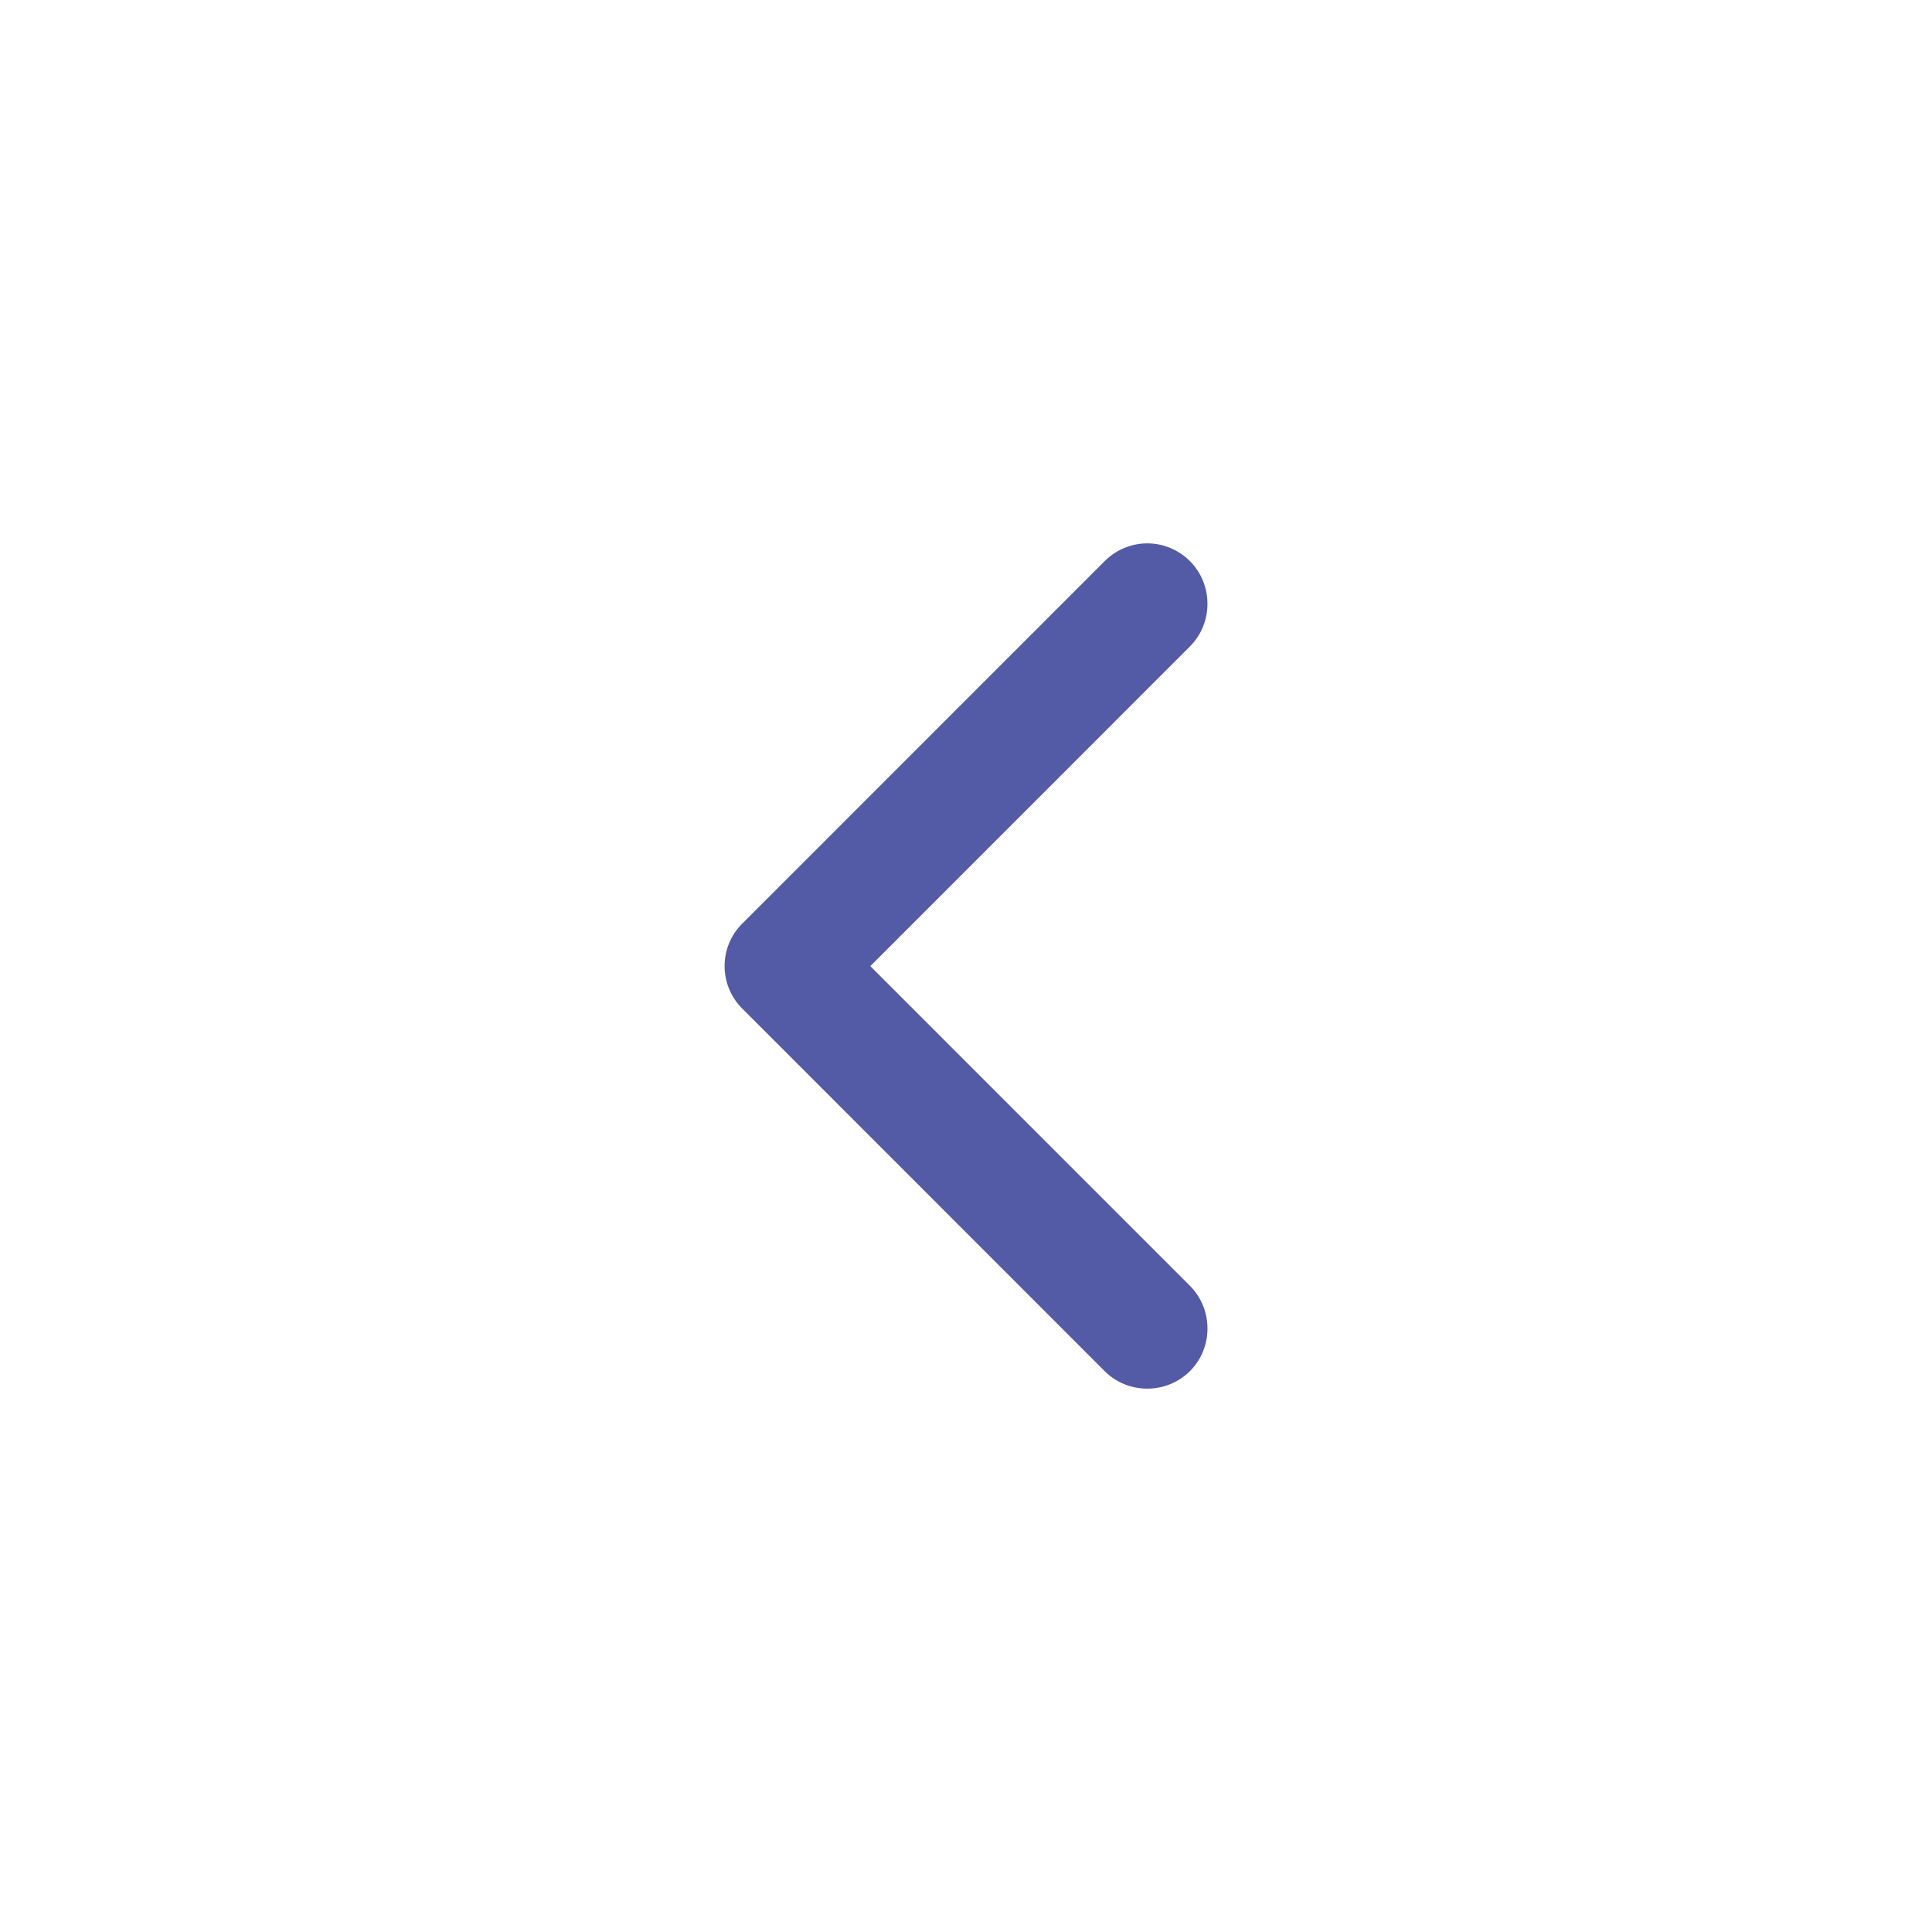
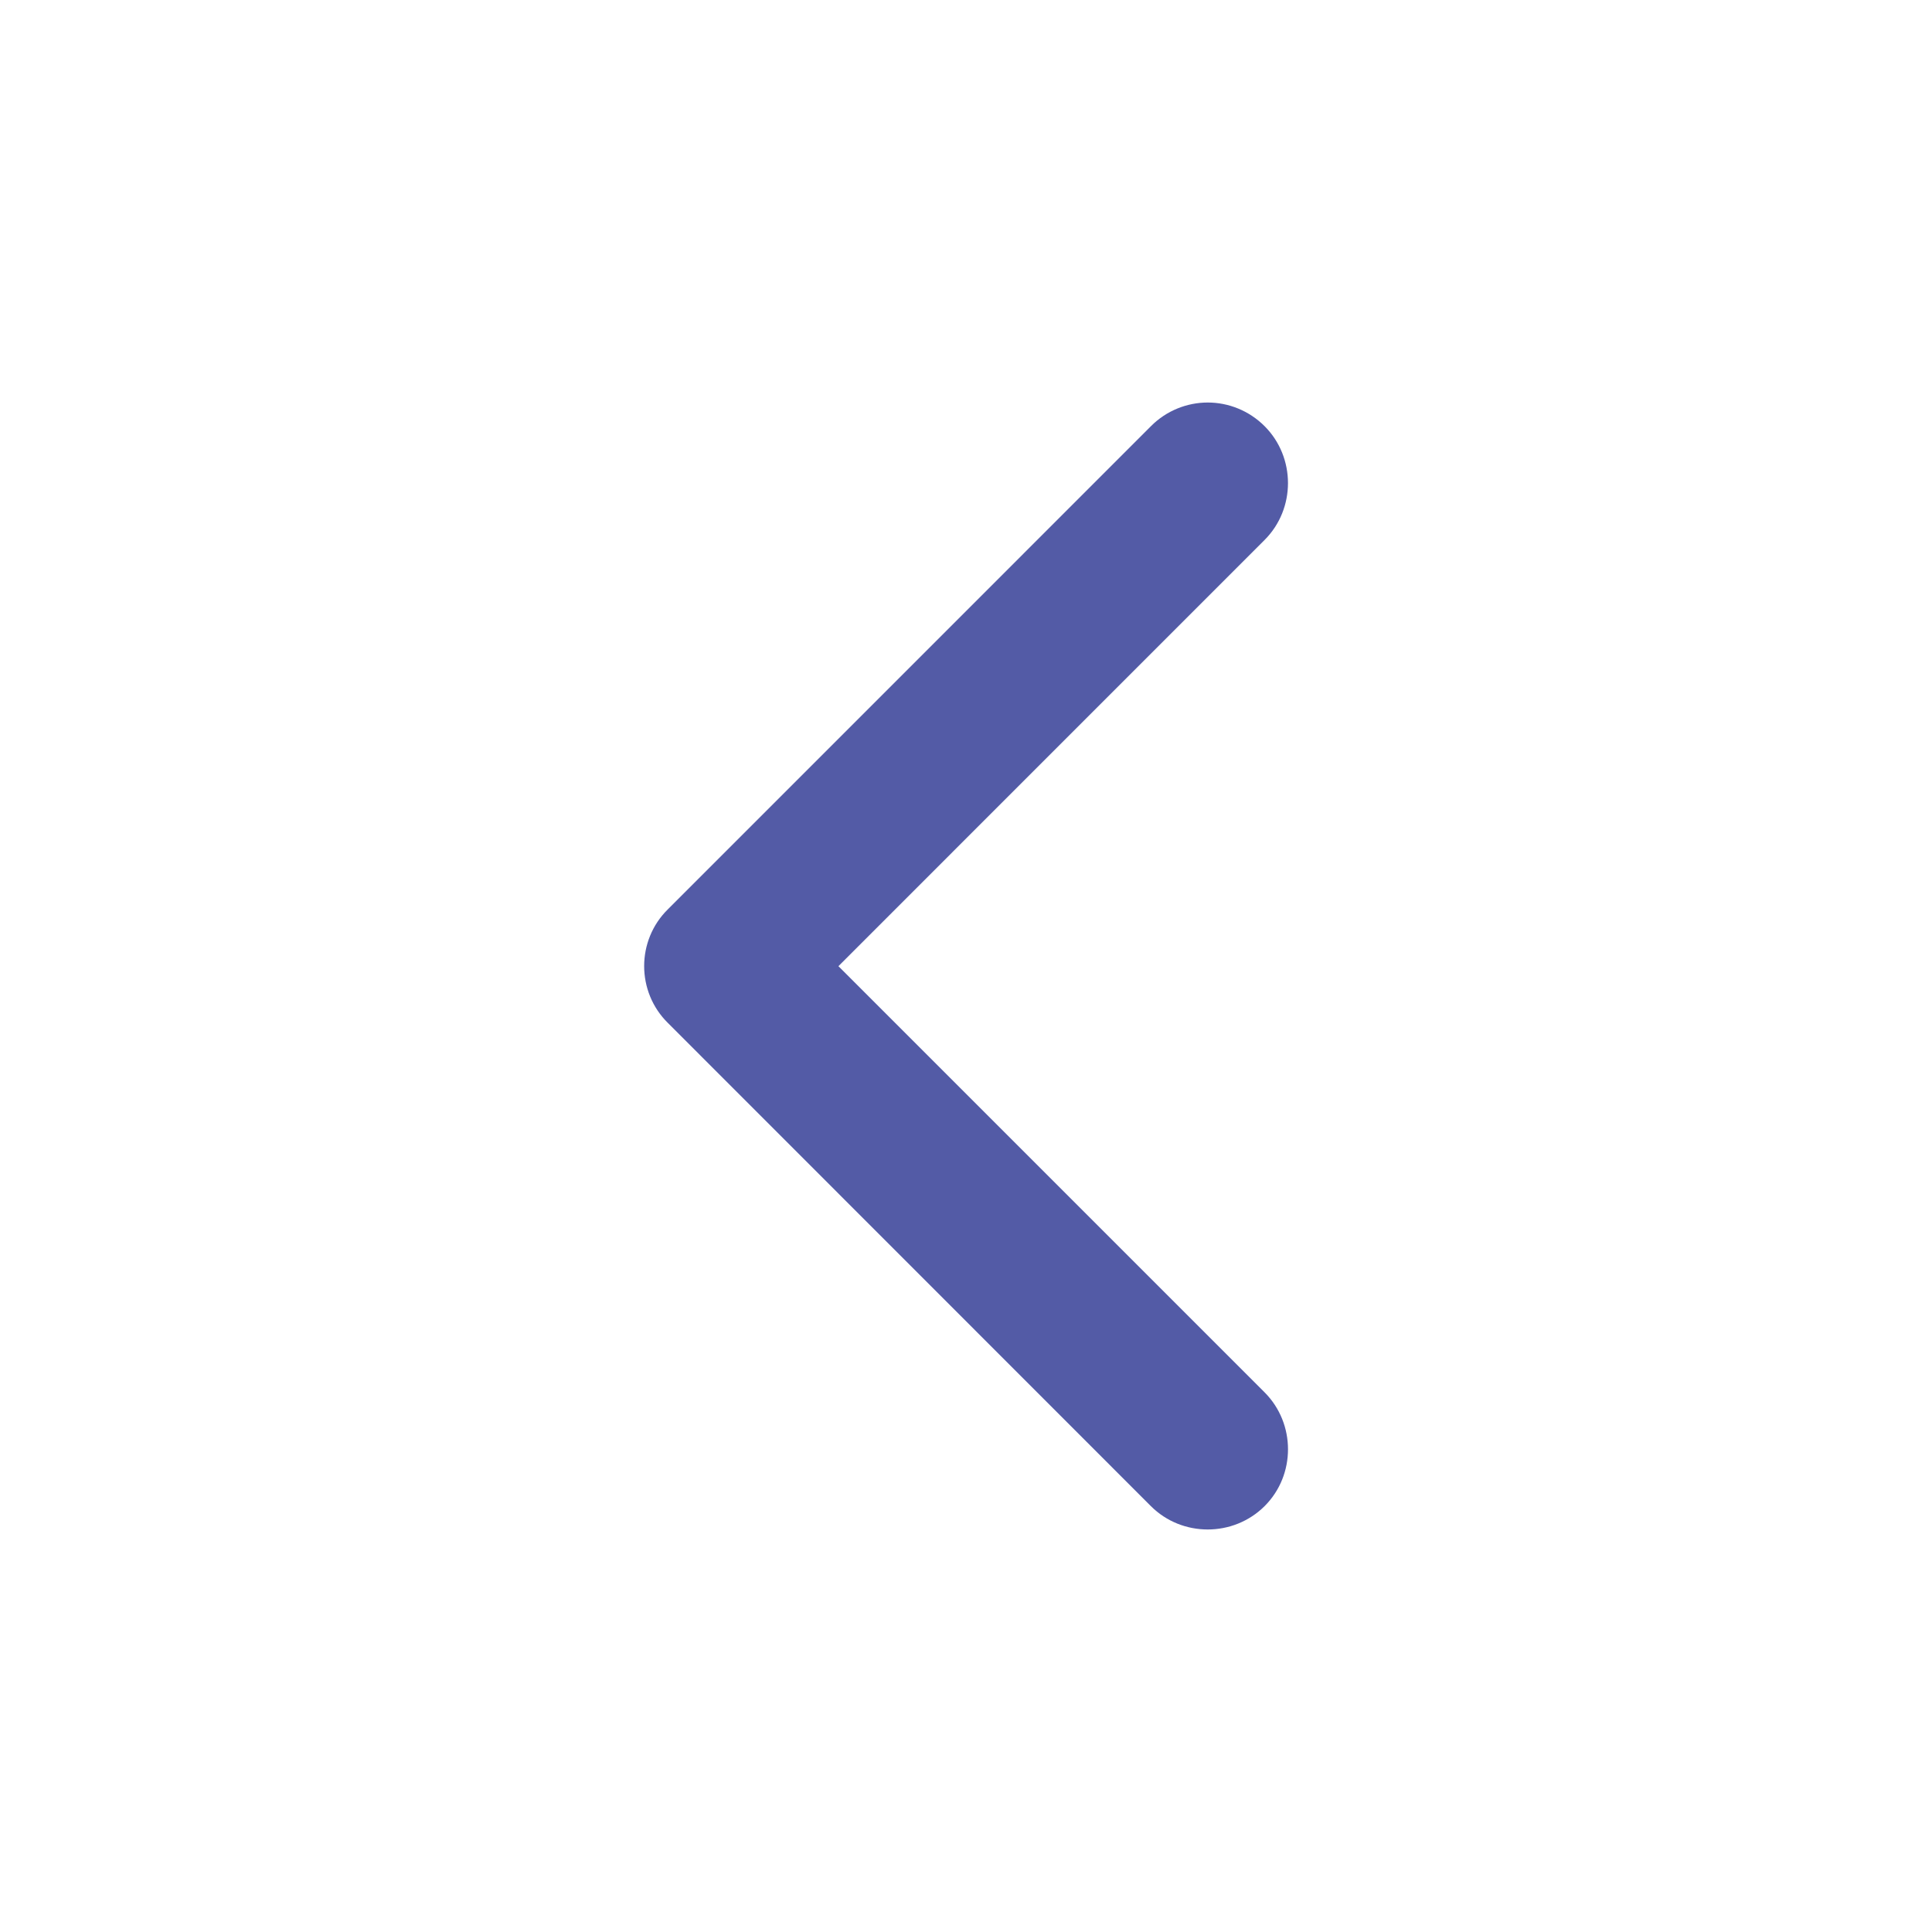
<svg xmlns="http://www.w3.org/2000/svg" width="32px" height="32px" viewBox="0 0 32 32" version="1.1">
  <defs />
  <g id="chevron-left" stroke="none" stroke-width="1" fill="none" fill-rule="evenodd">
-     <g id="Icon/utility/L-Indigo/24px/chevron-right" transform="translate(16, 16) rotate(180) translate(-16, -16) translate(4, 4)" fill="#535BA6">
-       <path d="M9.704,5.29 C9.317,4.903 8.679,4.903 8.291,5.29 C7.903,5.677 7.904,6.315 8.291,6.703 L13.585,11.998 L8.291,17.293 C7.904,17.68 7.904,18.318 8.291,18.706 C8.485,18.9 8.741,19 8.997,19 C9.253,19 9.51,18.9 9.703,18.706 L15.703,12.705 C16.097,12.318 16.097,11.68 15.703,11.292 L9.704,5.29 Z" id="Fill-1" />
+     <g id="Icon/utility/L-Indigo/24px/chevron-right" transform="translate(16, 16) rotate(180) translate(-16, -16) " fill="#535BA6">
+       <path d="M12.938,7.054 C12.422,6.538 11.572,6.538 11.054,7.054 C10.537,7.57 10.538,8.421 11.054,8.938 L18.113,15.997 L11.054,23.057 C10.538,23.573 10.538,24.424 11.054,24.941 C11.313,25.2 11.654,25.333 11.996,25.333 C12.337,25.333 12.68,25.2 12.937,24.941 L20.937,16.94 C21.462,16.424 21.462,15.573 20.937,15.056 L12.938,7.054 Z" id="Fill-1" />
    </g>
  </g>
</svg>
